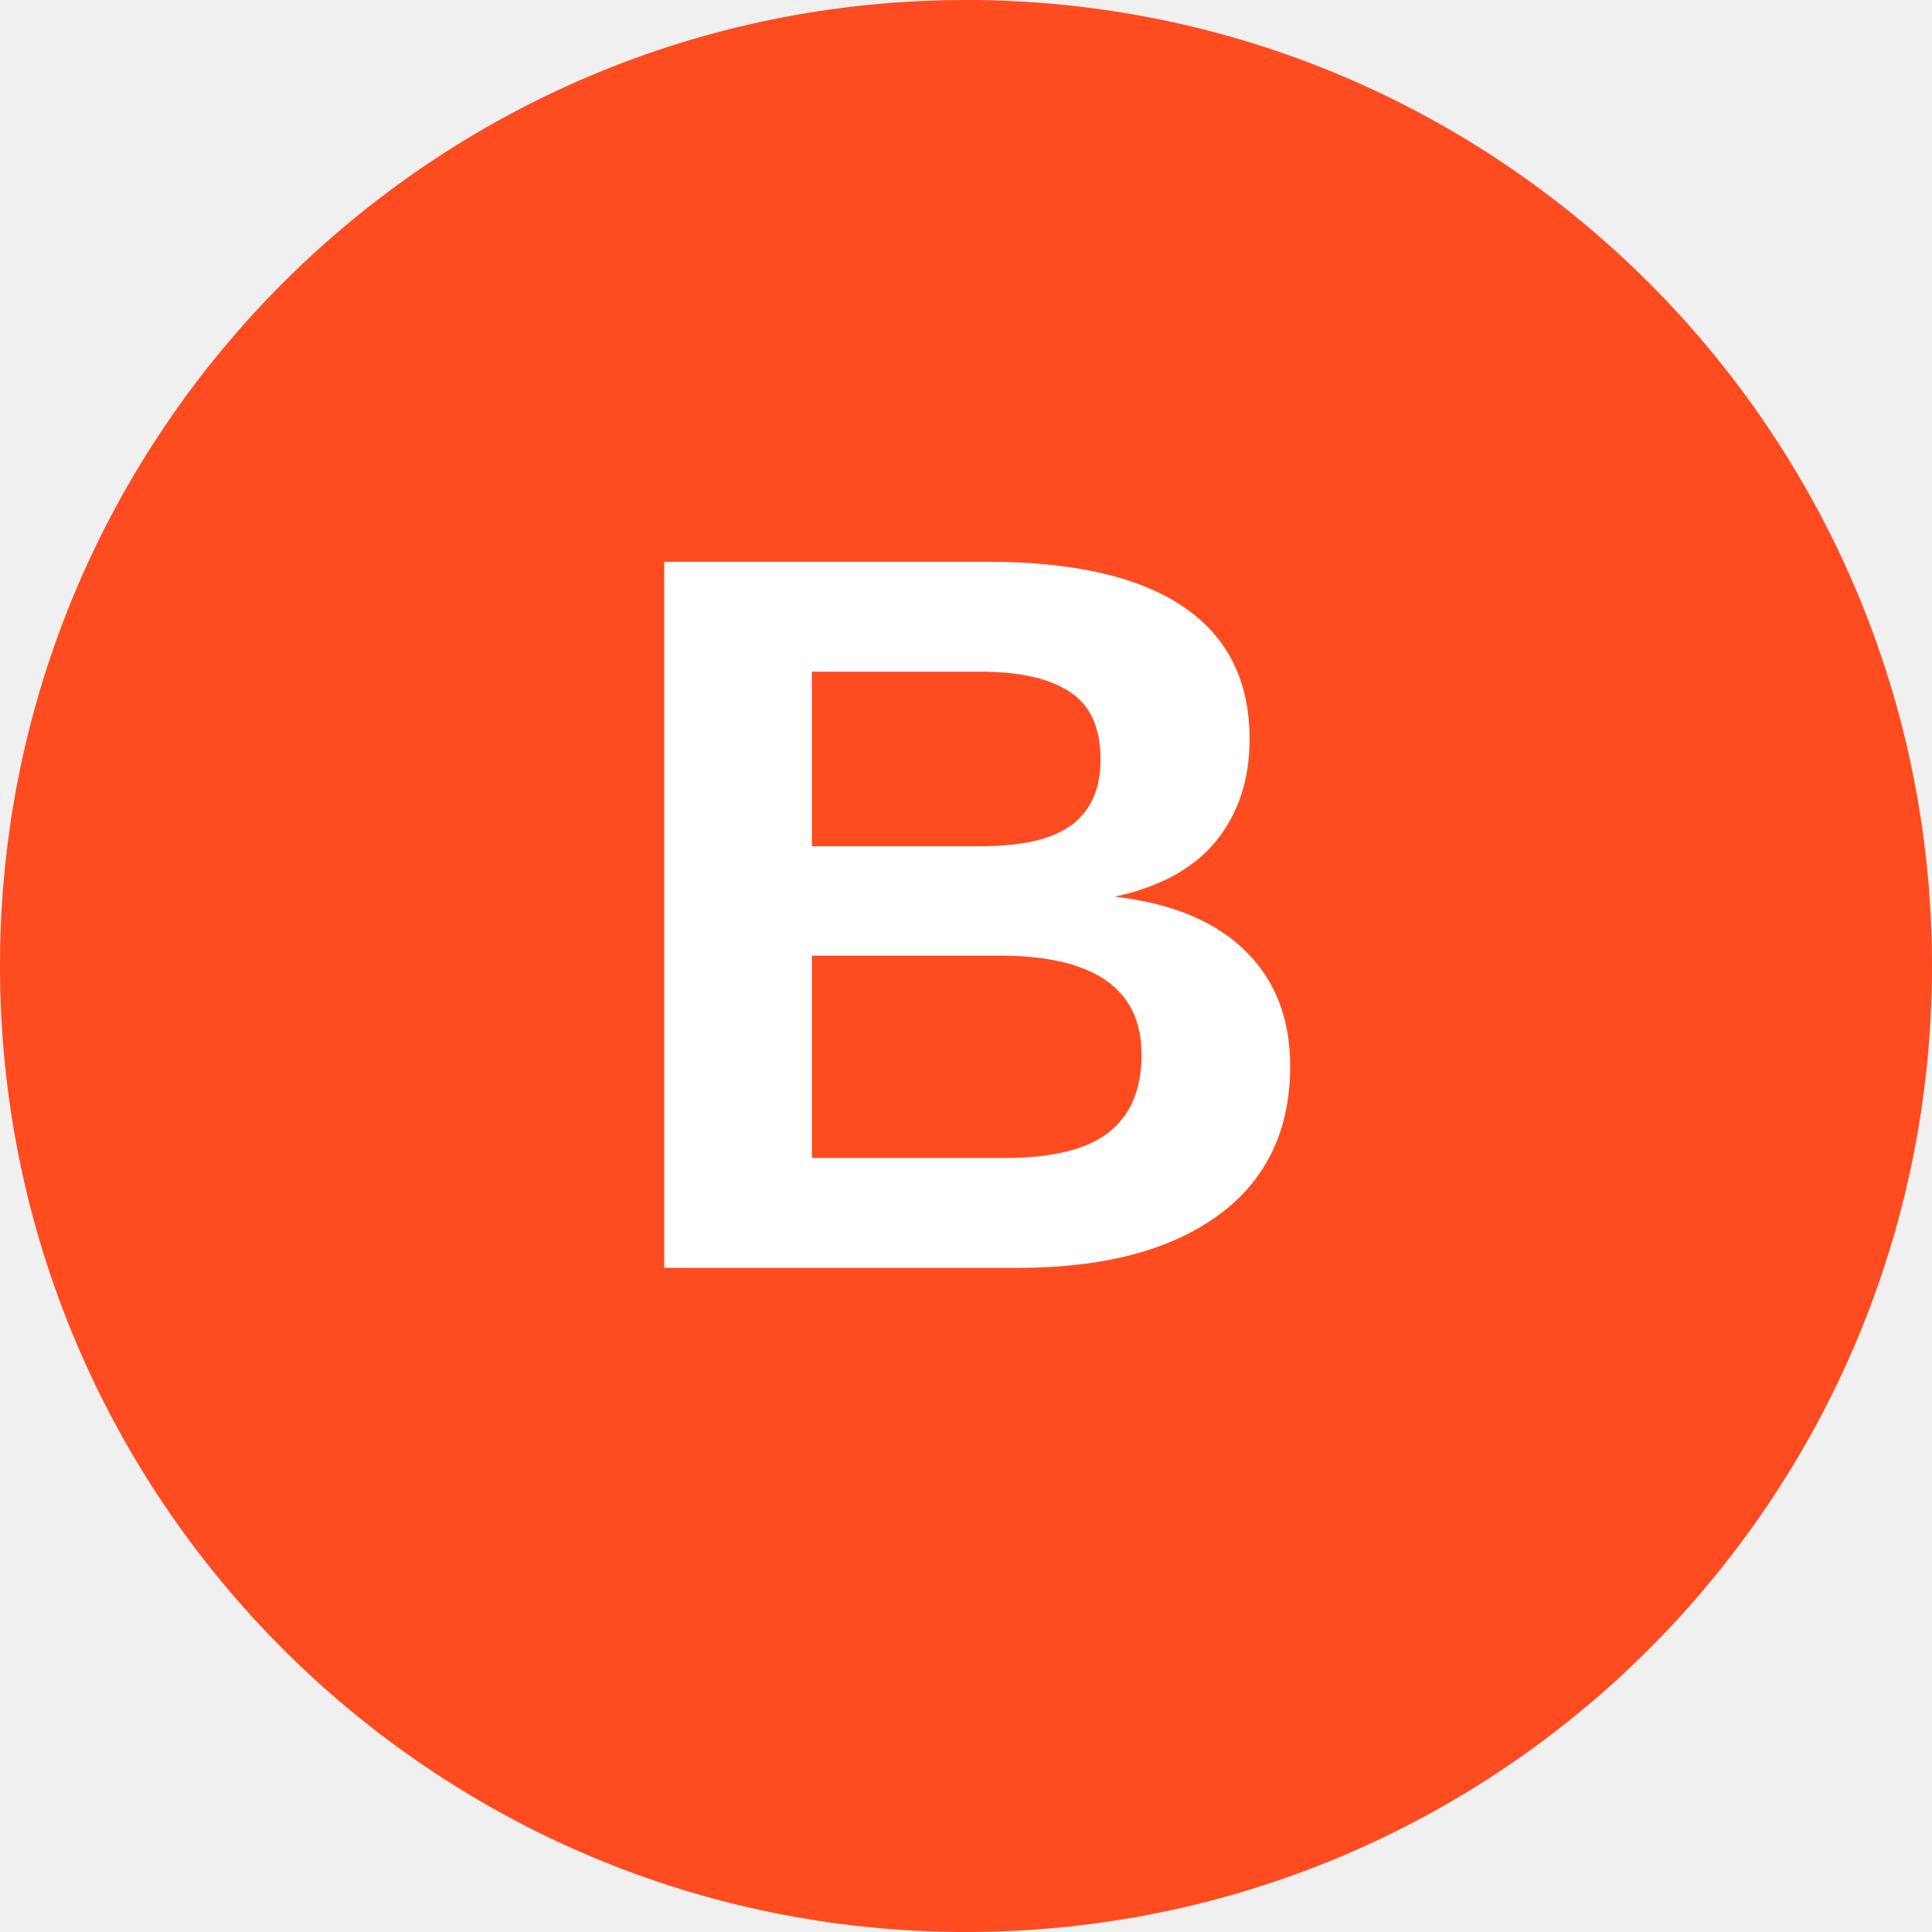
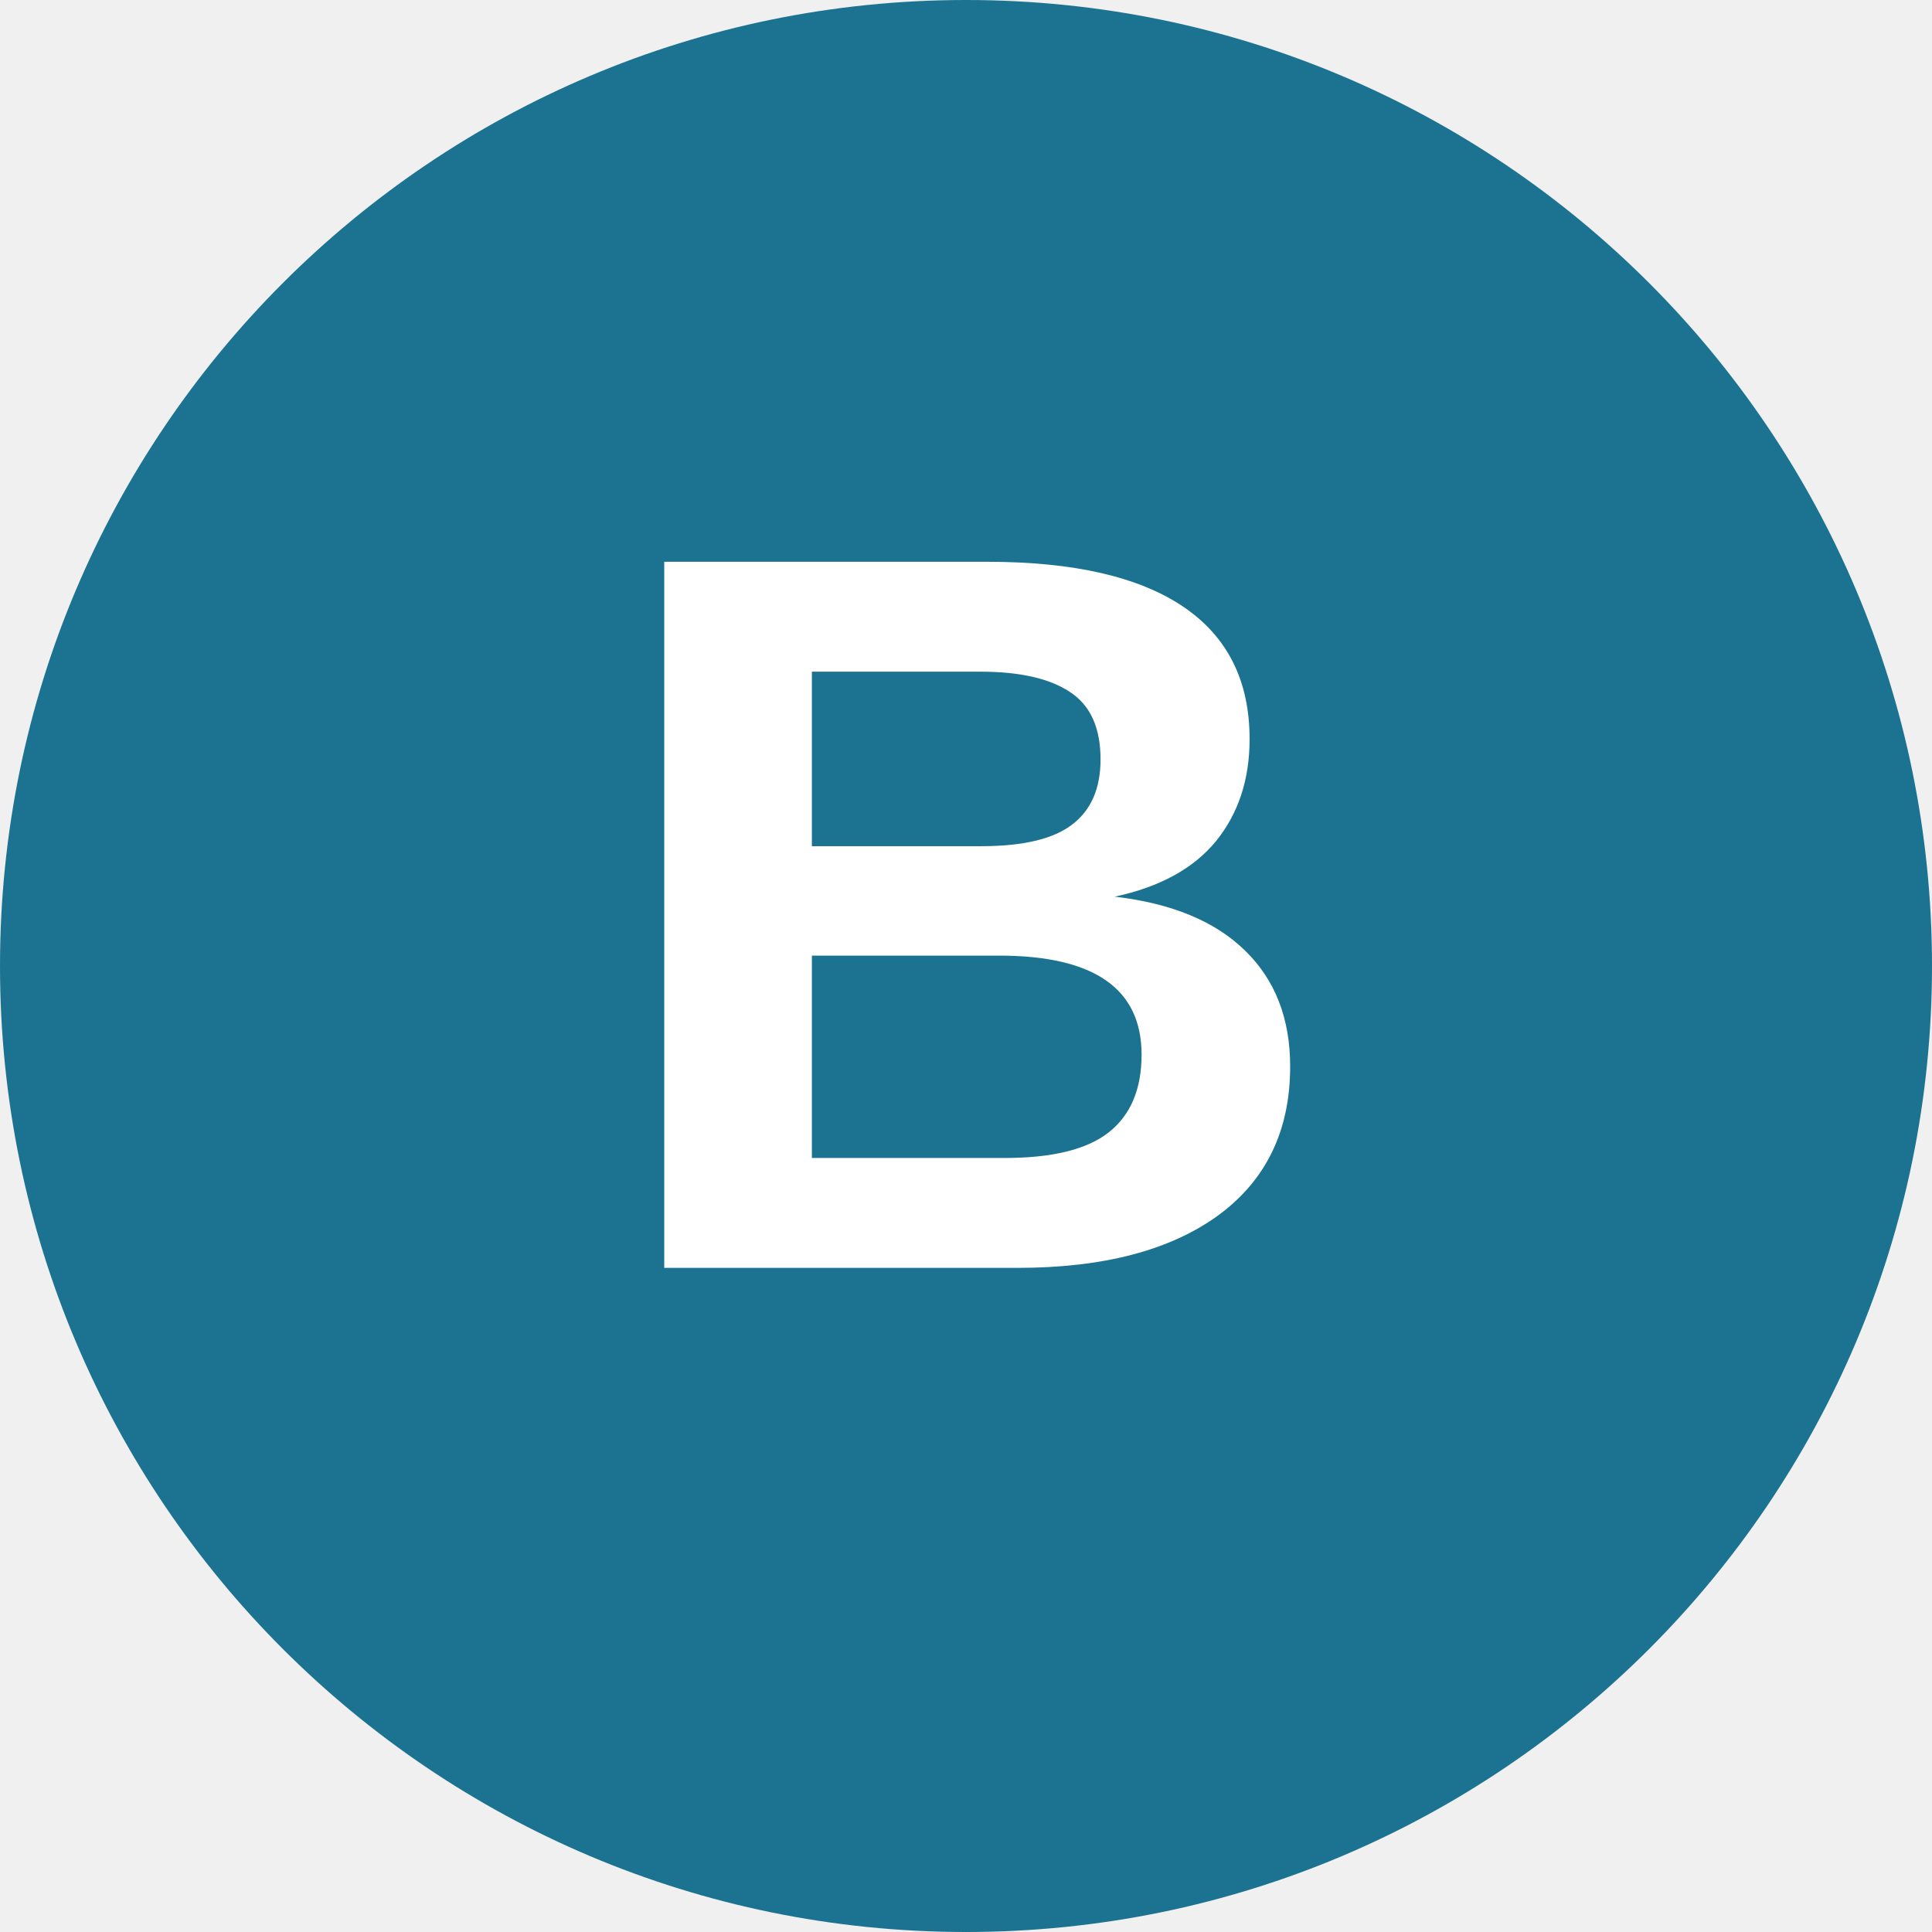
<svg xmlns="http://www.w3.org/2000/svg" viewBox="0 0 64 64" role="img" aria-label="Buy That Thing">
-   <circle cx="32" cy="32" r="32" fill="#ff4b20" />
+   <circle cx="32" cy="32" r="32" fill="#1c7391" />
  <text x="32" y="42" text-anchor="middle" font-family="Arial, Helvetica, sans-serif" font-size="34" font-weight="700" fill="#ffffff">B</text>
</svg>
